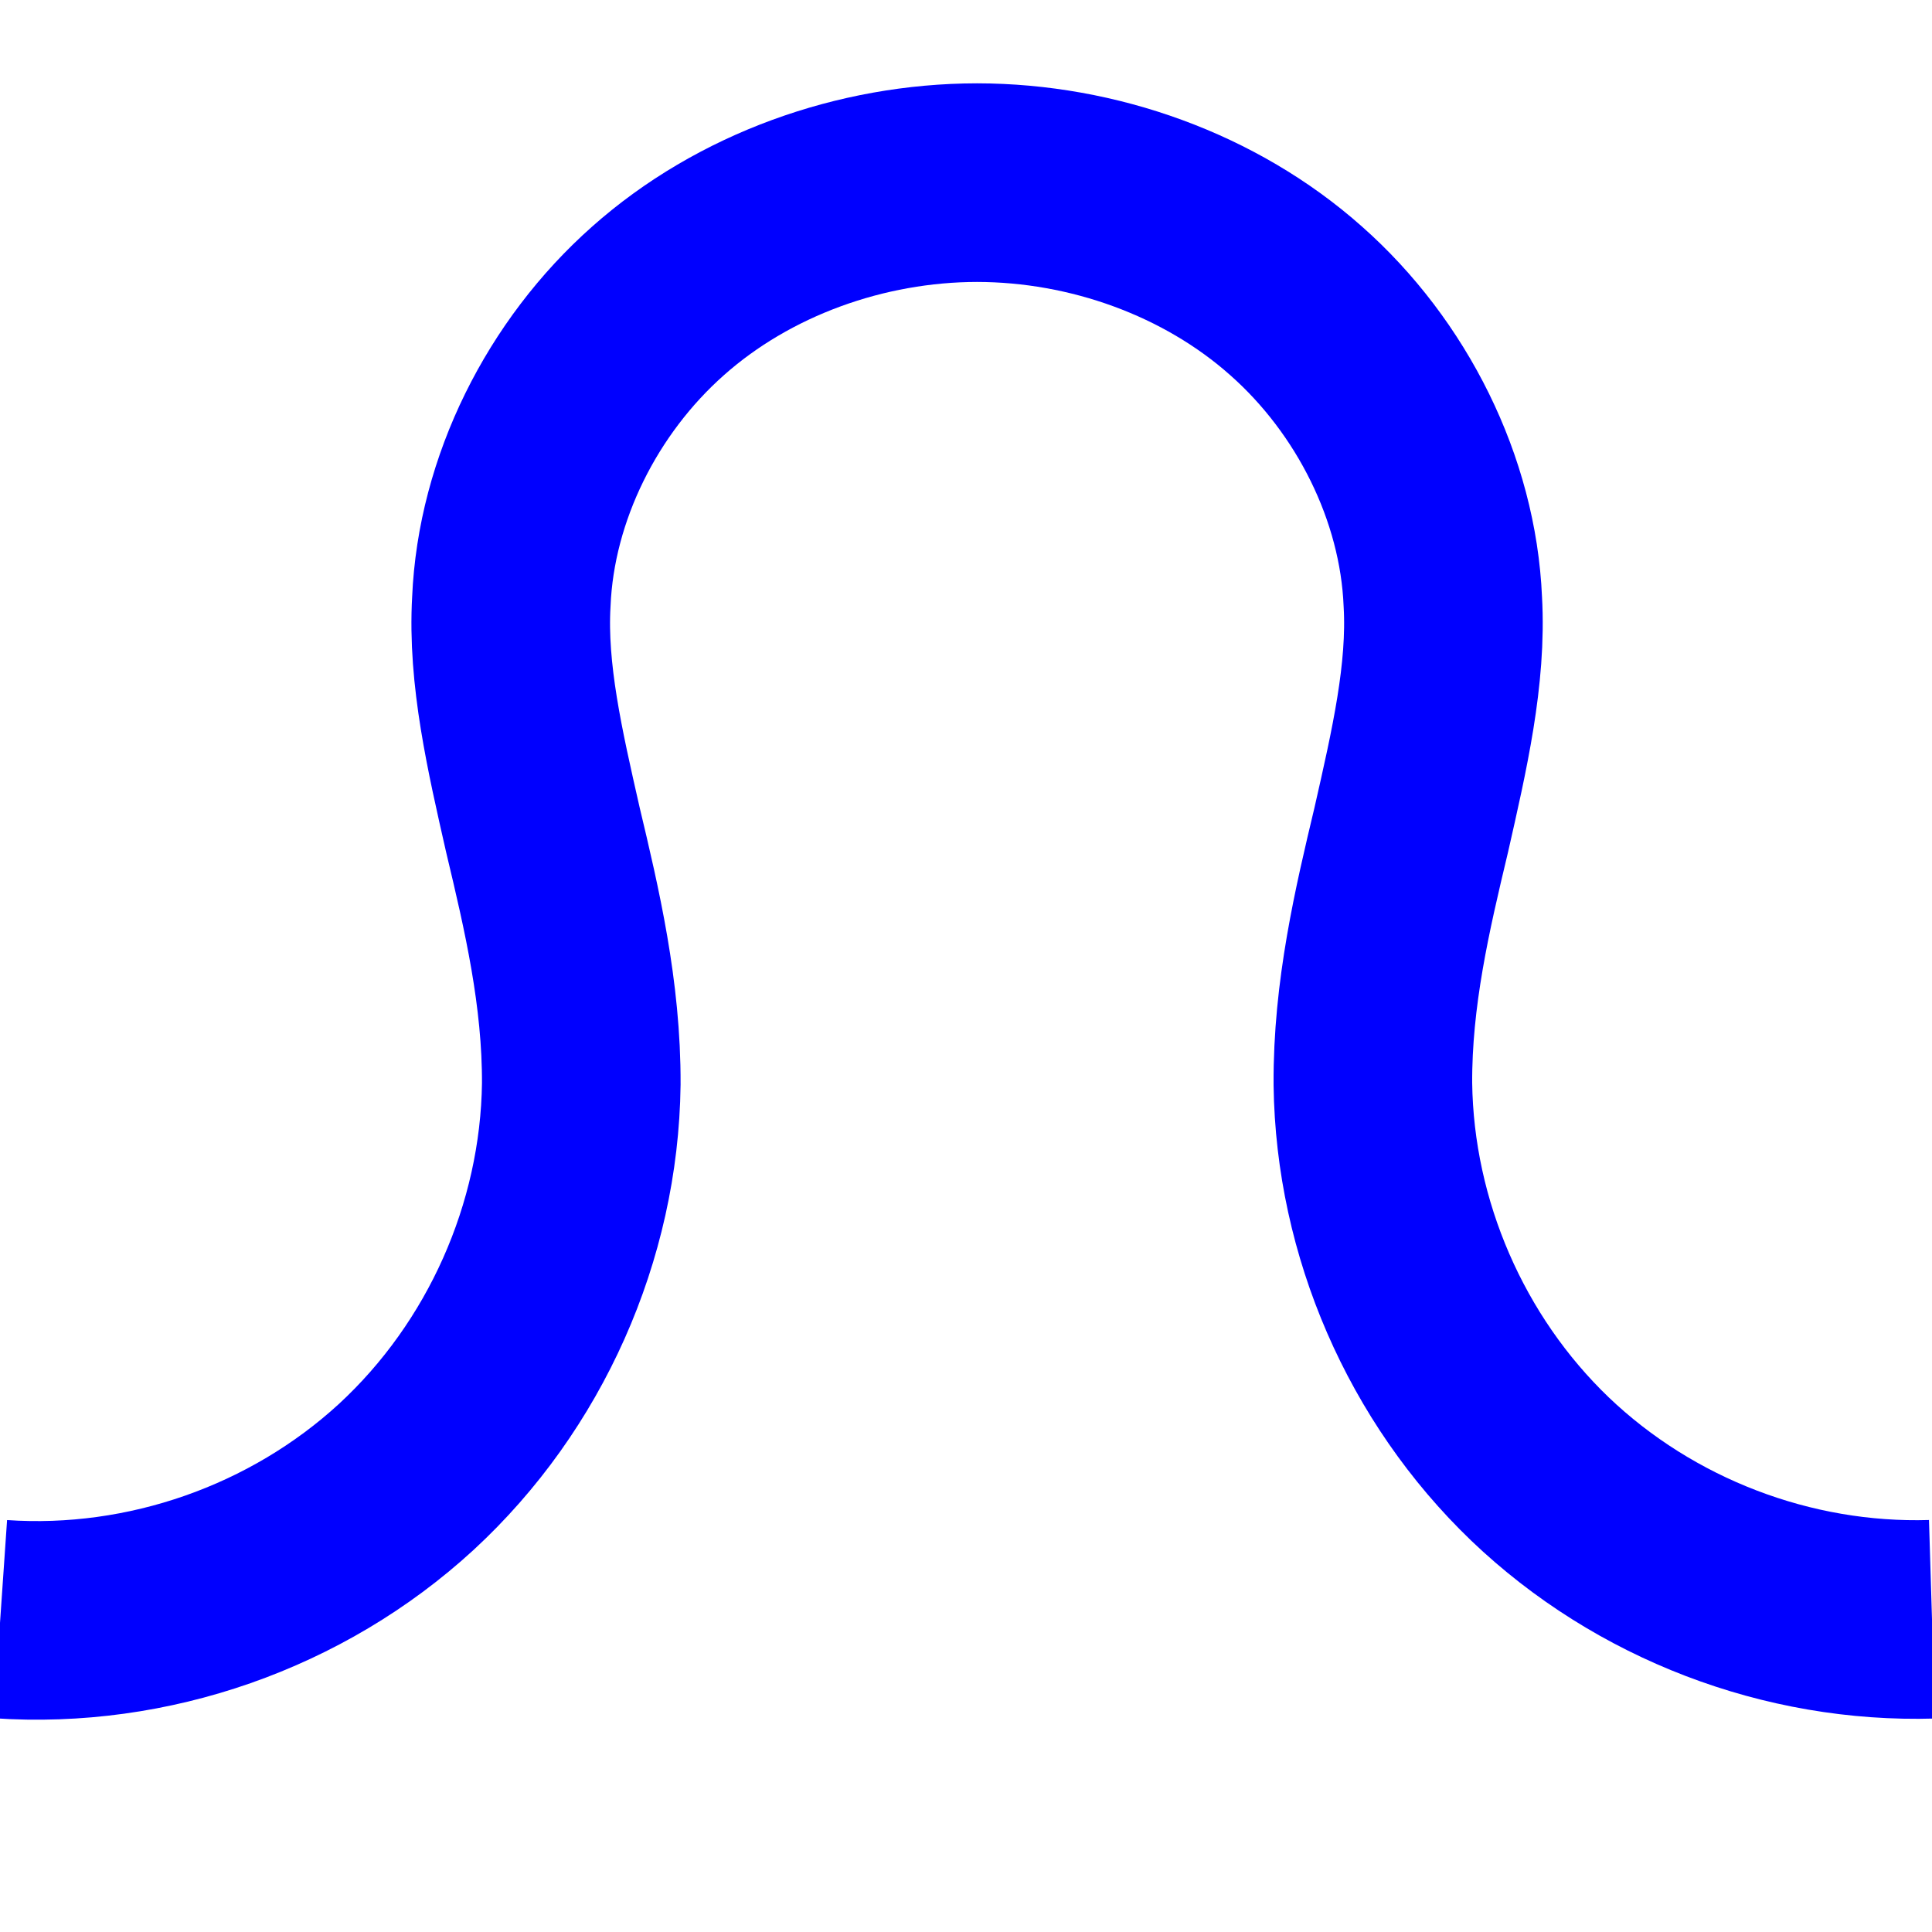
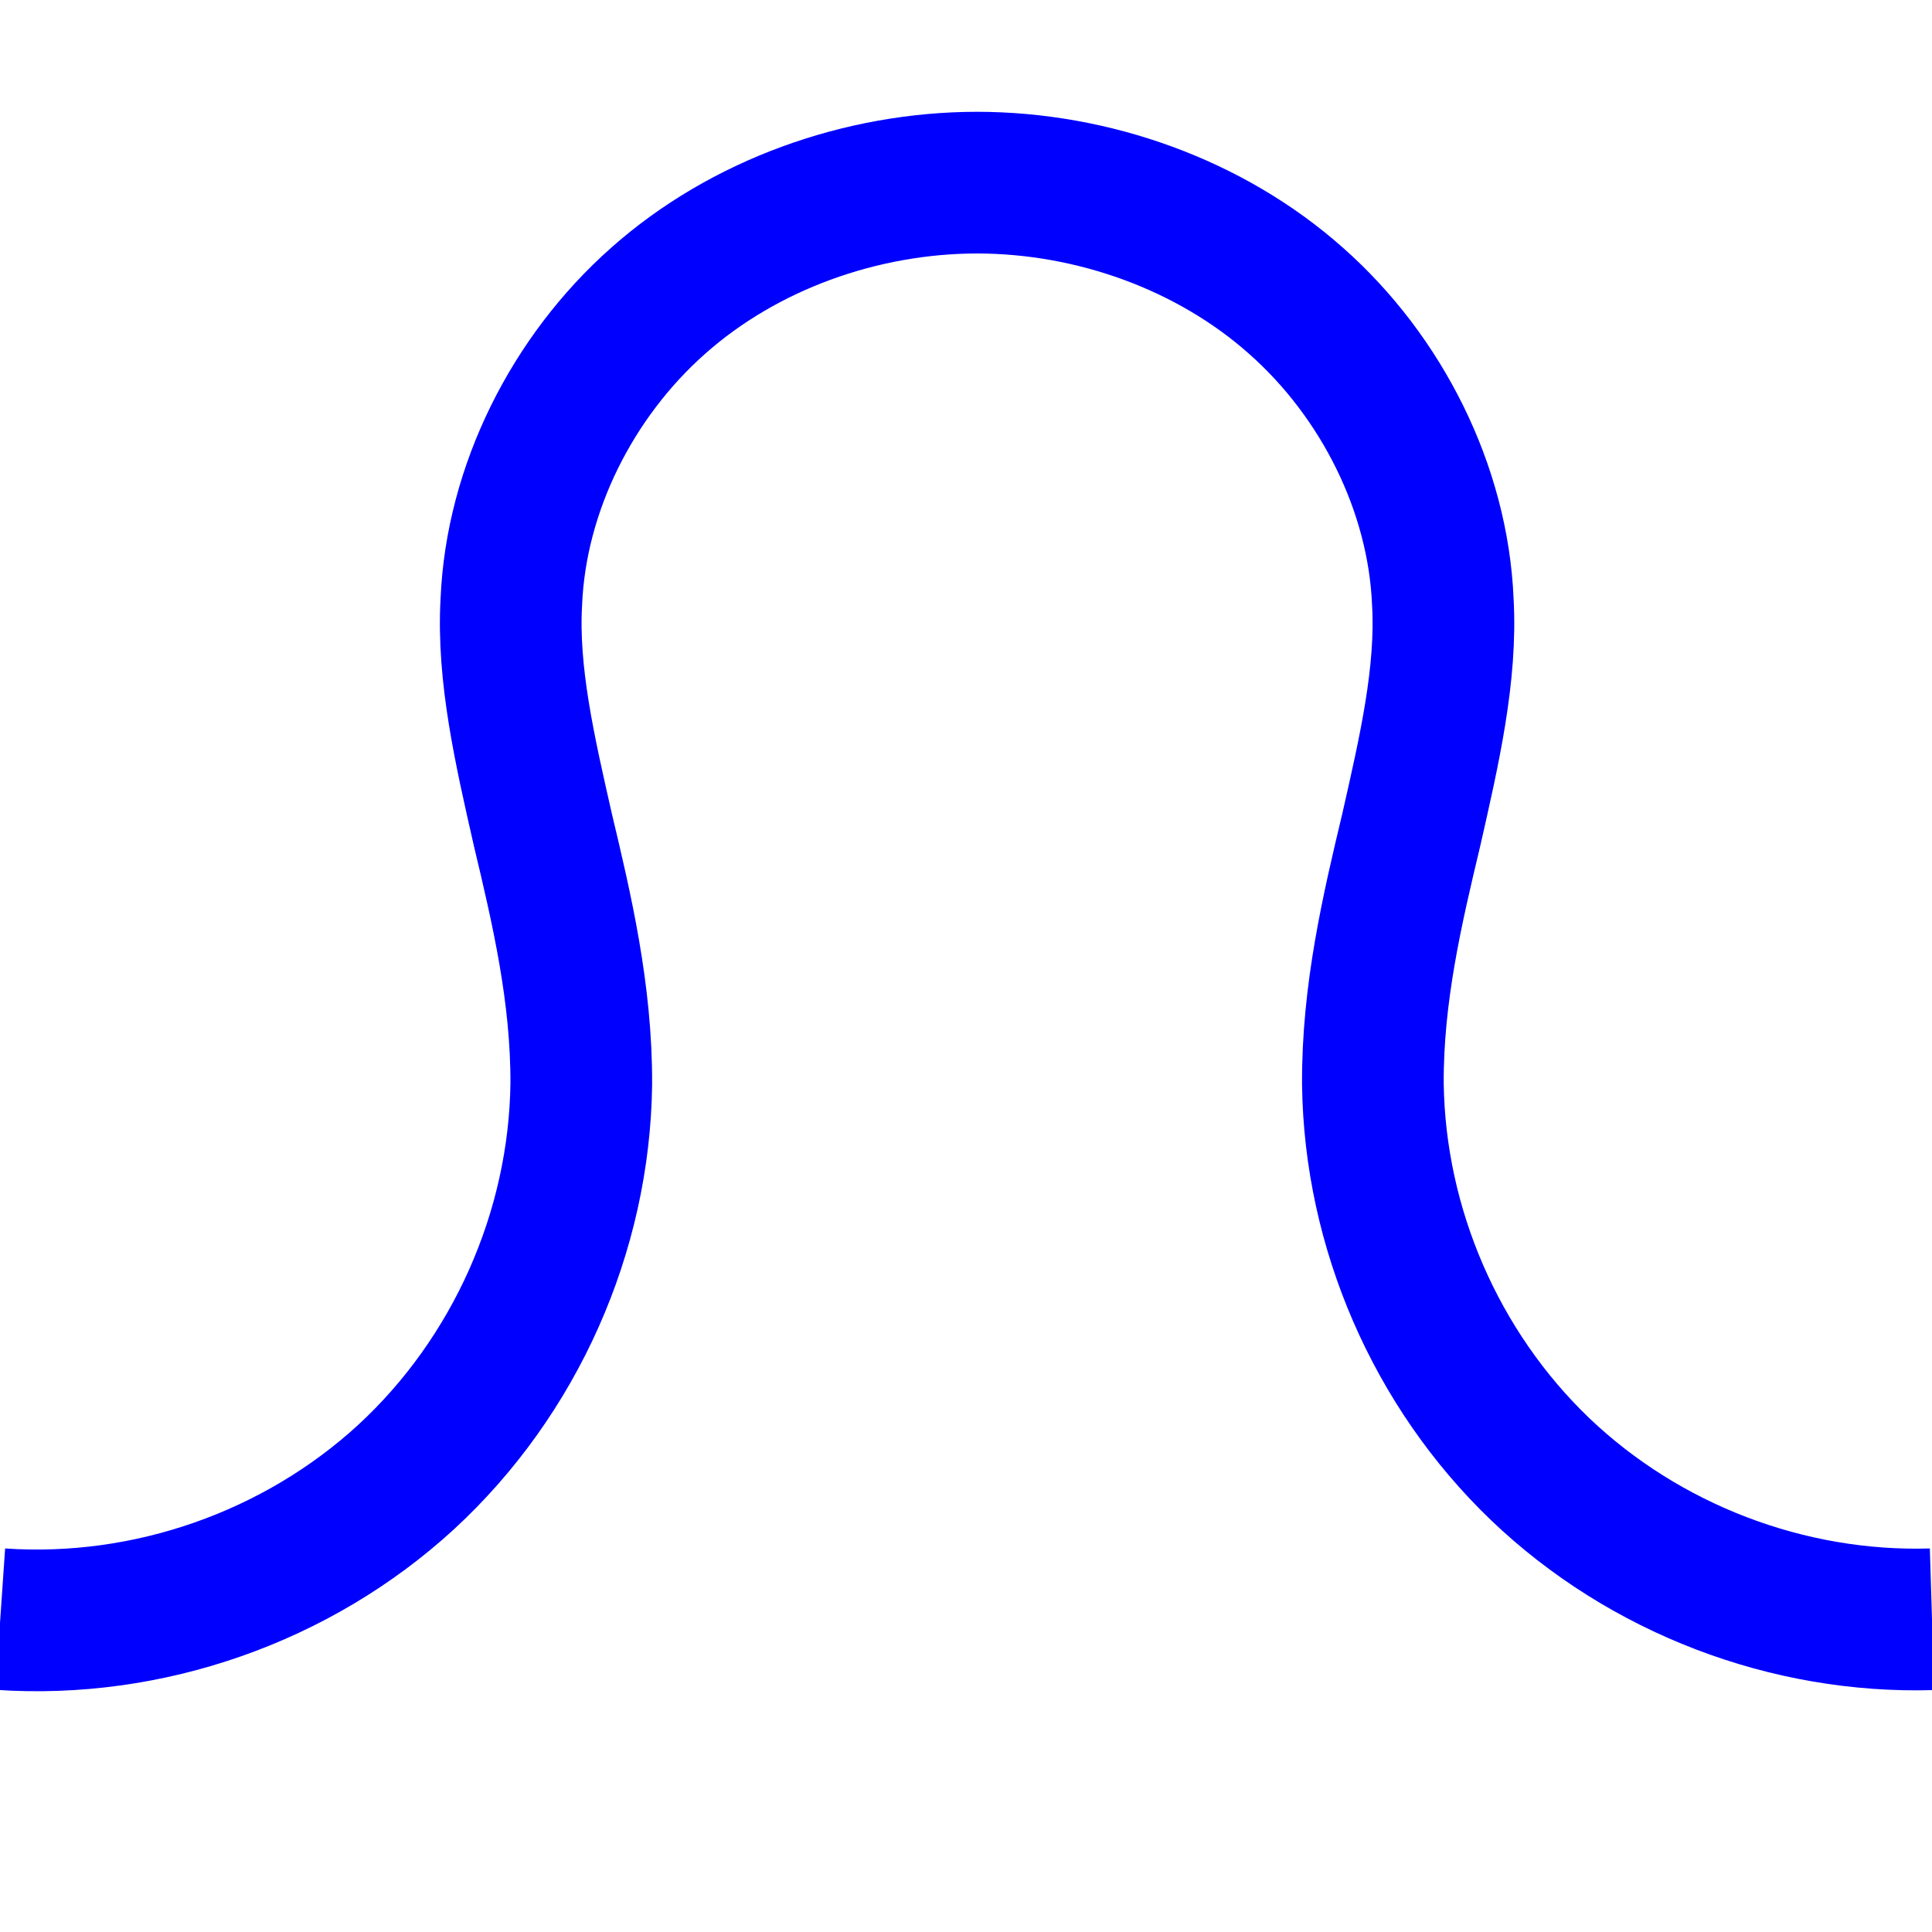
<svg xmlns="http://www.w3.org/2000/svg" width="15" height="15" id="svg3243" version="1.1">
  <defs id="defs3245">
    </defs>
  <g id="layer1" transform="translate(0,-1037.362)">
-     <path style="fill:none;stroke:#0000ff;stroke-width:1.542;stroke-linecap:butt;stroke-linejoin:miter;stroke-miterlimit:4;stroke-opacity:1;stroke-dasharray:none" d="m 15,1049.934 c -1.12,0.034 -2.233,-0.392 -3.043,-1.166 -0.808,-0.775 -1.283,-1.869 -1.298,-2.989 0,0 0,0 0,0 -0.004,-0.701 0.151,-1.358 0.298,-1.974 0.14,-0.617 0.277,-1.209 0.245,-1.772 -0.037,-0.878 -0.474,-1.747 -1.139,-2.335 -1e-6,0 -1e-6,0 -1e-6,0 -0.666,-0.592 -1.576,-0.917 -2.477,-0.918 -0.9,9e-4 -1.811,0.326 -2.477,0.918 -0.665,0.589 -1.102,1.457 -1.139,2.335 -0.032,0.563 0.105,1.155 0.245,1.772 0.147,0.616 0.301,1.272 0.298,1.974 -0.015,1.15 -0.514,2.27 -1.359,3.05 -0.847,0.778 -2.005,1.183 -3.152,1.104" id="path4412" />
+     <path style="fill:none;stroke:#0000ff;stroke-width:1.1;stroke-linecap:butt;stroke-linejoin:miter;stroke-miterlimit:4;stroke-opacity:1;stroke-dasharray:none" d="m 15,1049.934 c -1.12,0.034 -2.233,-0.392 -3.043,-1.166 -0.808,-0.775 -1.283,-1.869 -1.298,-2.989 0,0 0,0 0,0 -0.004,-0.701 0.151,-1.358 0.298,-1.974 0.14,-0.617 0.277,-1.209 0.245,-1.772 -0.037,-0.878 -0.474,-1.747 -1.139,-2.335 -1e-6,0 -1e-6,0 -1e-6,0 -0.666,-0.592 -1.576,-0.917 -2.477,-0.918 -0.9,9e-4 -1.811,0.326 -2.477,0.918 -0.665,0.589 -1.102,1.457 -1.139,2.335 -0.032,0.563 0.105,1.155 0.245,1.772 0.147,0.616 0.301,1.272 0.298,1.974 -0.015,1.15 -0.514,2.27 -1.359,3.05 -0.847,0.778 -2.005,1.183 -3.152,1.104" id="path4412" />
  </g>
</svg>
